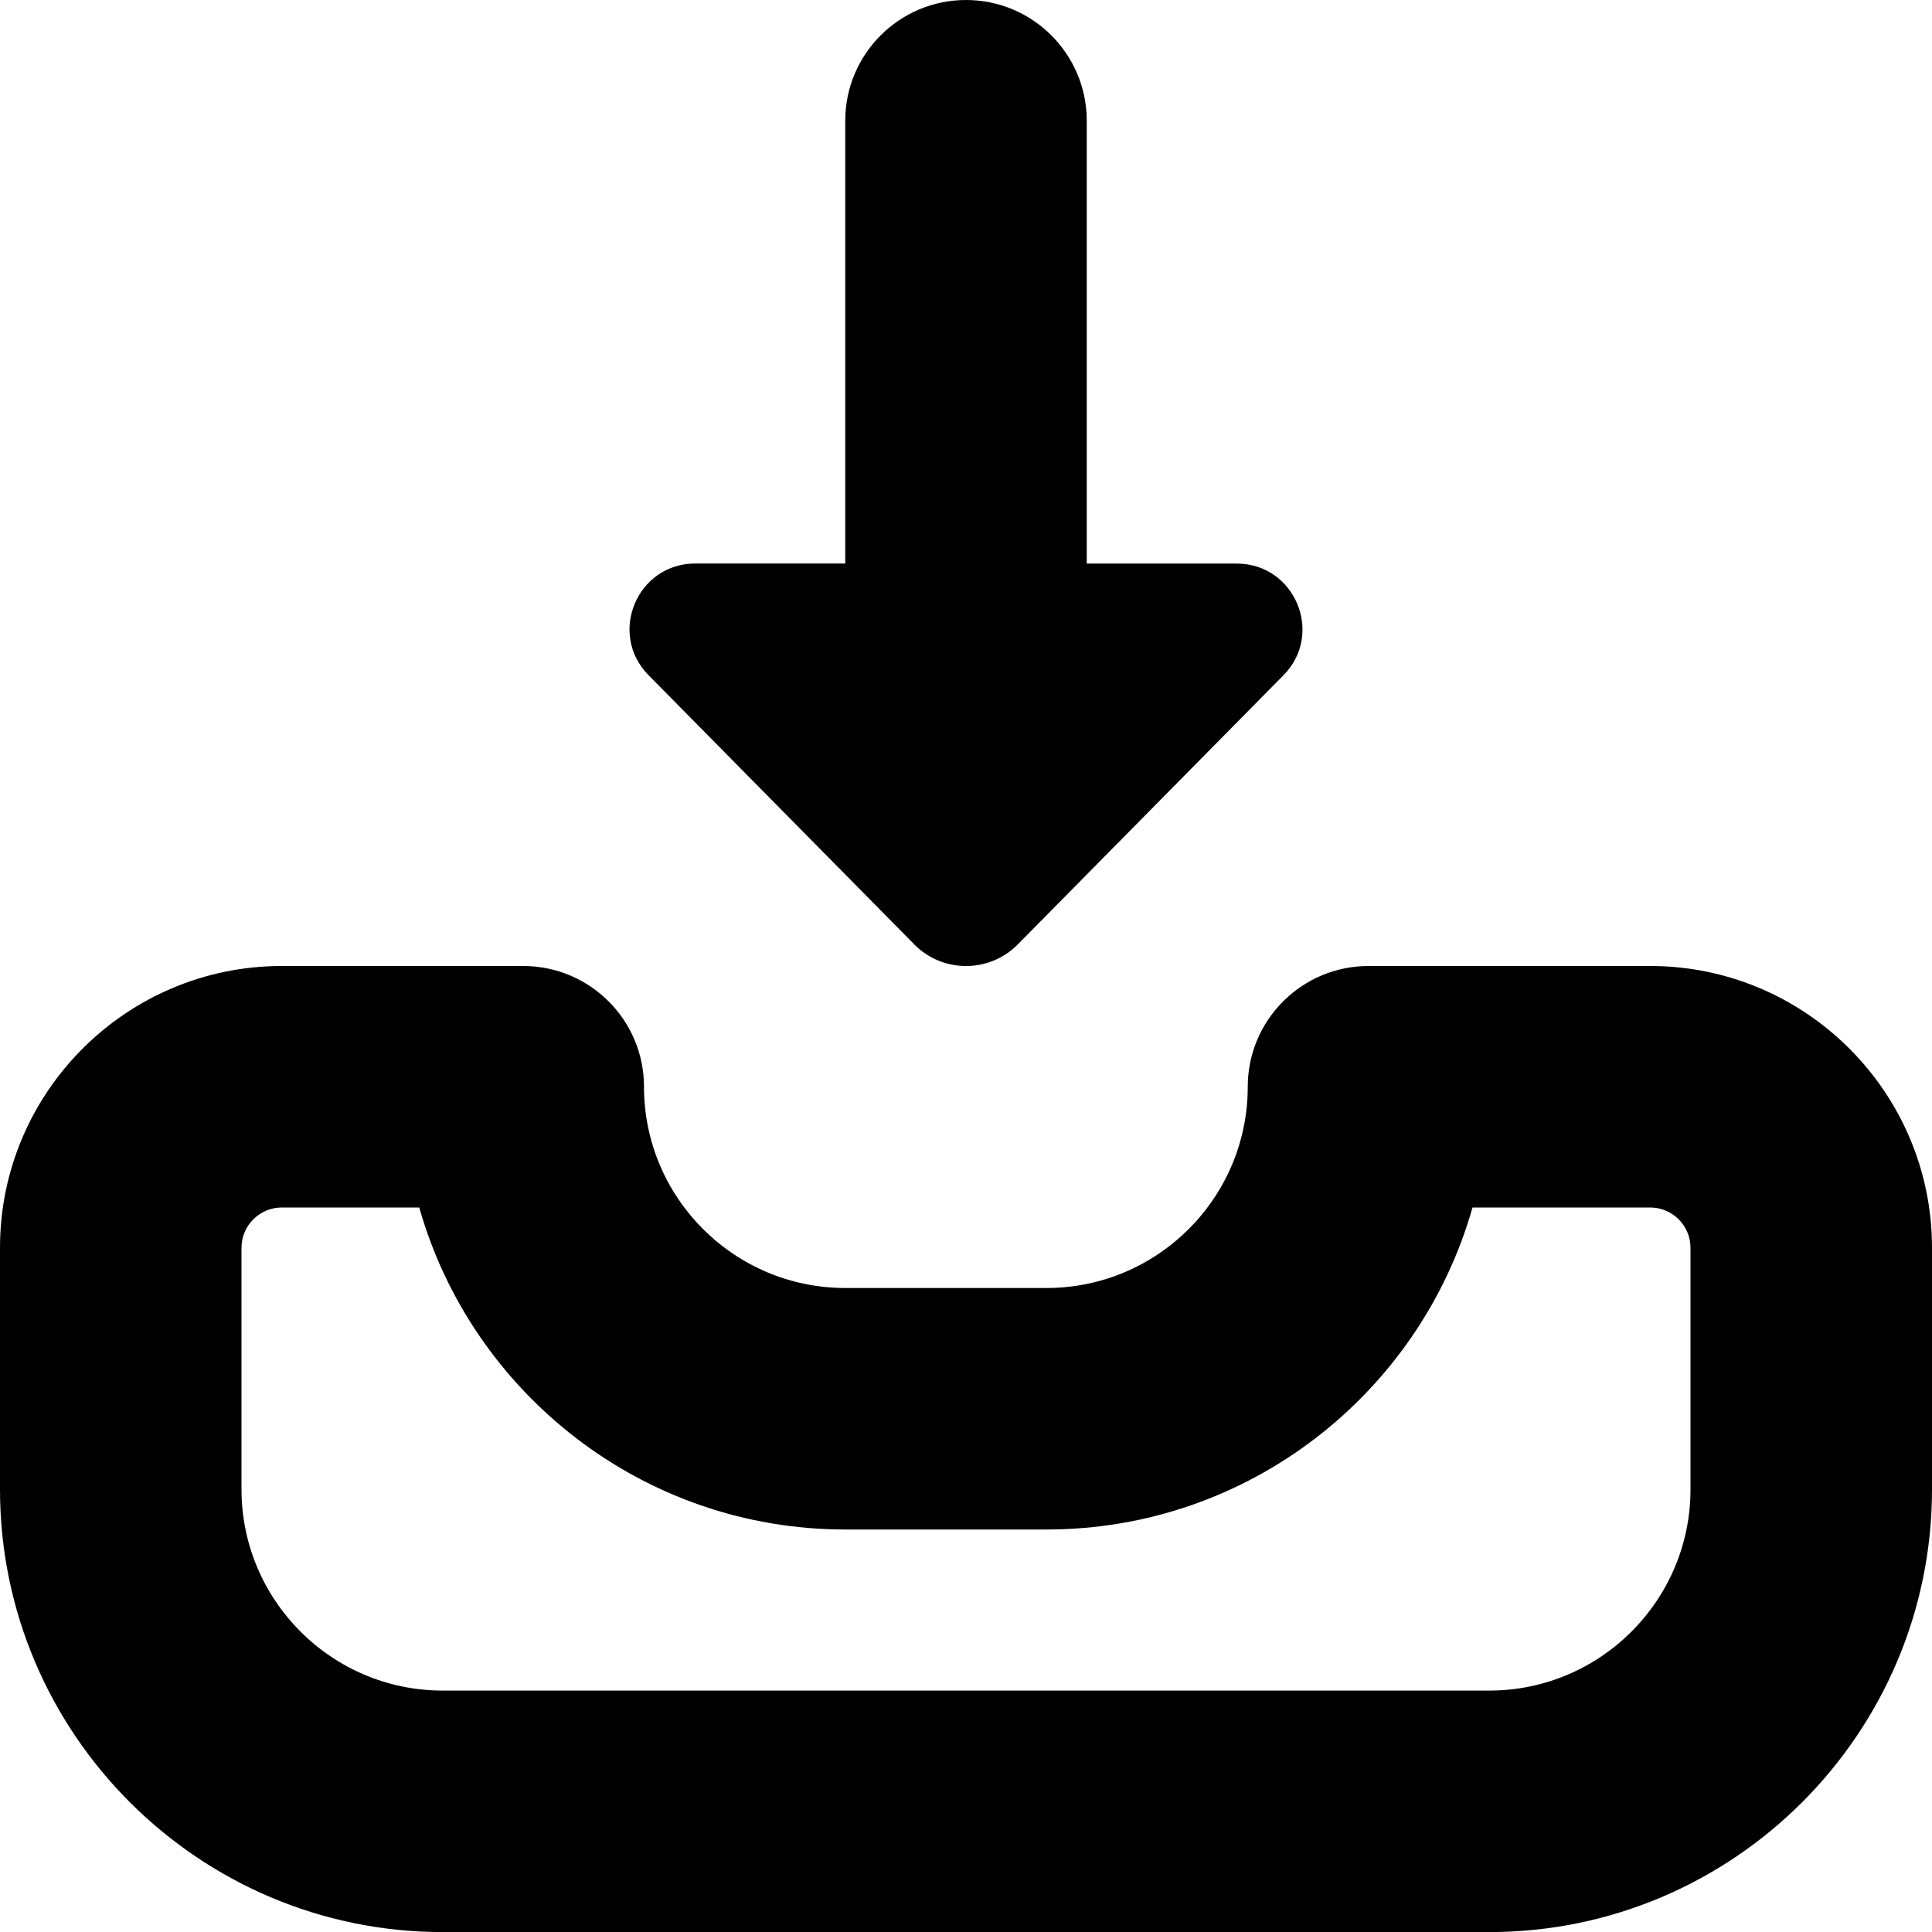
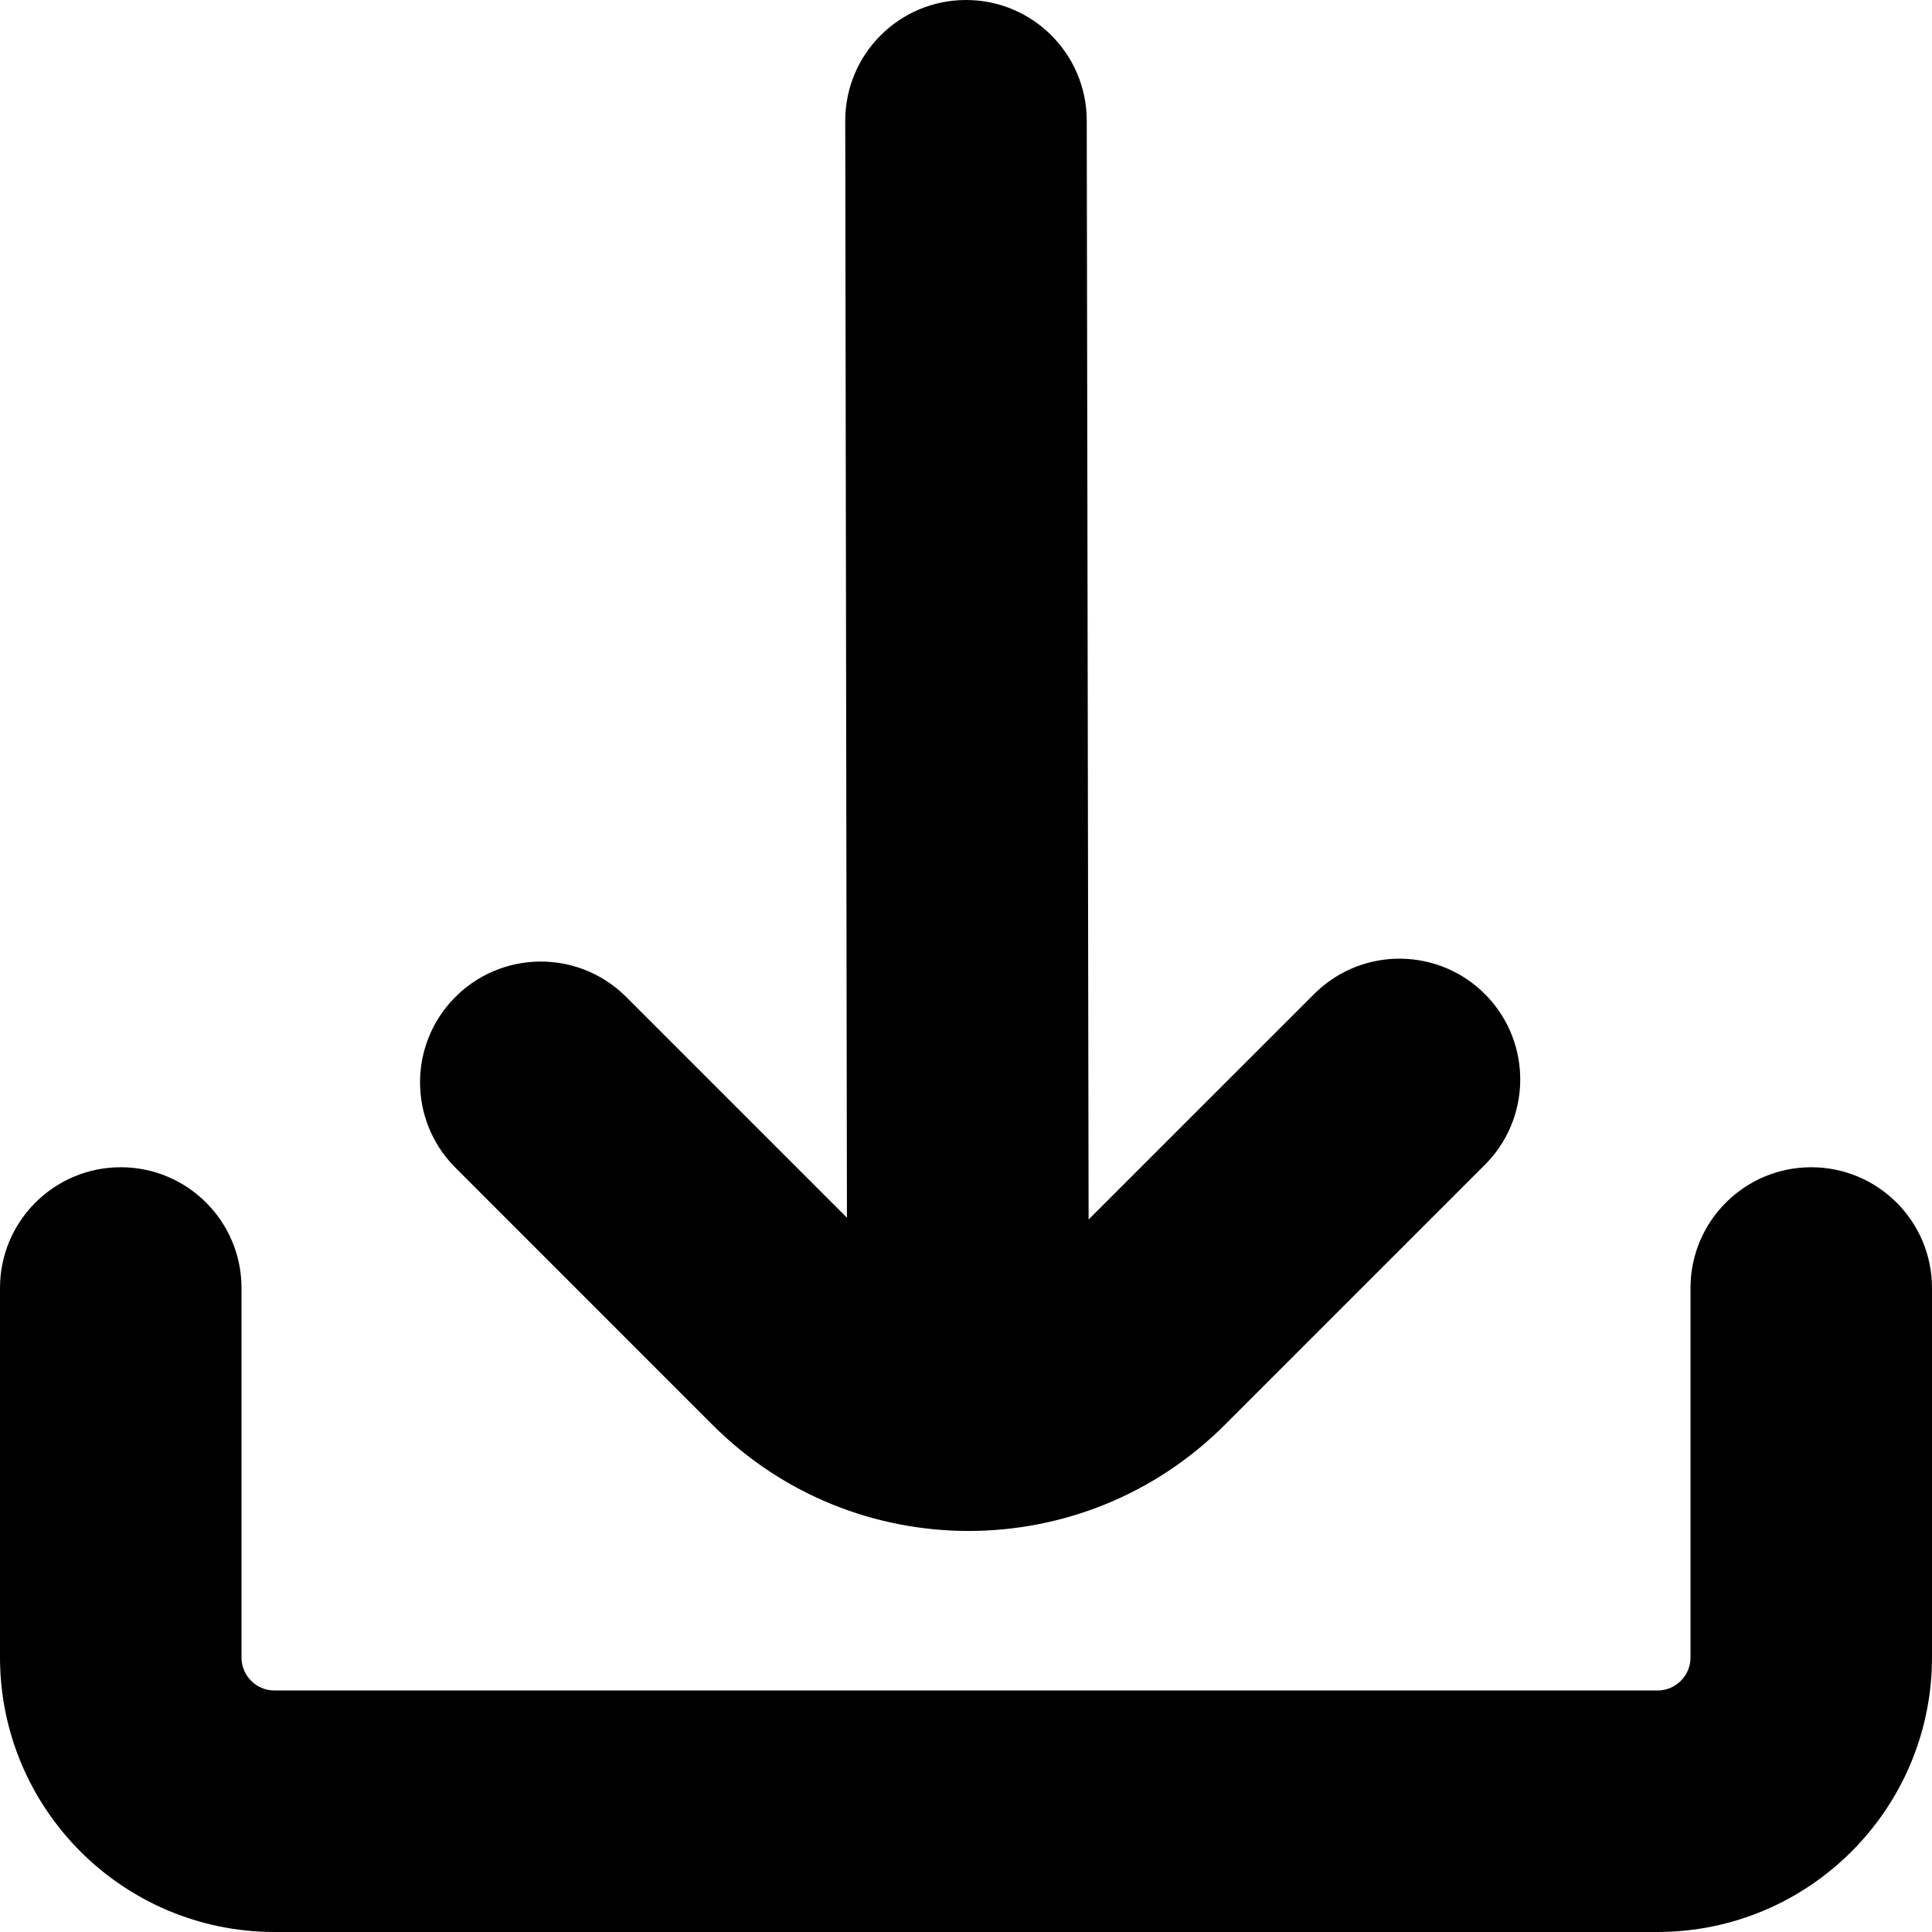
- <svg xmlns="http://www.w3.org/2000/svg" id="Layer_1" data-name="Layer 1" viewBox="0 0 24 24" width="512" height="512">
-   <path d="M20.5,12h-3.5c-.828,0-1.5,.672-1.5,1.5,0,1.379-1.121,2.5-2.5,2.5h-2.5c-1.379,0-2.5-1.121-2.5-2.5,0-.828-.672-1.5-1.5-1.5H3.5c-1.93,0-3.5,1.57-3.5,3.5v3.001c0,3.032,2.468,5.5,5.5,5.5h13c3.032,0,5.5-2.468,5.5-5.5v-3.001c0-1.93-1.57-3.5-3.5-3.5Zm.5,6.501c0,1.379-1.121,2.5-2.5,2.5H5.5c-1.379,0-2.5-1.121-2.5-2.5v-3.001c0-.275,.225-.5,.5-.5h1.708c.654,2.306,2.779,4,5.292,4h2.5c2.513,0,4.638-1.694,5.292-4h2.208c.275,0,.5,.225,.5,.5v3.001Z" />
-   <path d="M11.356,11.731c.354,.359,.934,.359,1.288,0l3.299-3.342c.509-.515,.144-1.388-.58-1.388h-1.863V1.5c0-.828-.672-1.5-1.5-1.5s-1.5,.672-1.5,1.5V7h-1.863c-.724,0-1.089,.873-.58,1.388l3.299,3.342Z" />
+ <svg xmlns="http://www.w3.org/2000/svg" version="1.1" id="Capa_1" x="0px" y="0px" viewBox="0 0 512 512" style="enable-background:new 0 0 512 512;" xml:space="preserve" width="512" height="512">
+   <g>
+     <path d="M188.821,377.6c37.49,37.491,98.274,37.491,135.765,0.001c0,0,0.001-0.001,0.001-0.001l68.523-68.523   c12.712-12.278,13.064-32.536,0.786-45.248c-12.278-12.712-32.536-13.064-45.248-0.786c-0.267,0.257-0.529,0.52-0.786,0.786   l-59.371,59.349L288,32c0-17.673-14.327-32-32-32l0,0c-17.673,0-32,14.327-32,32l0.448,290.709l-58.901-58.901   c-12.712-12.278-32.97-11.926-45.248,0.786c-11.977,12.401-11.977,32.061,0,44.462L188.821,377.6z" />
+     <path d="M480,309.333c-17.673,0-32,14.327-32,32v97.941c-0.012,4.814-3.911,8.714-8.725,8.725H72.725   c-4.814-0.012-8.714-3.911-8.725-8.725v-97.941c0-17.673-14.327-32-32-32s-32,14.327-32,32v97.941   C0.047,479.42,32.58,511.953,72.725,512h366.549c40.146-0.047,72.678-32.58,72.725-72.725v-97.941   C512,323.66,497.673,309.333,480,309.333z" />
+   </g>
</svg>
